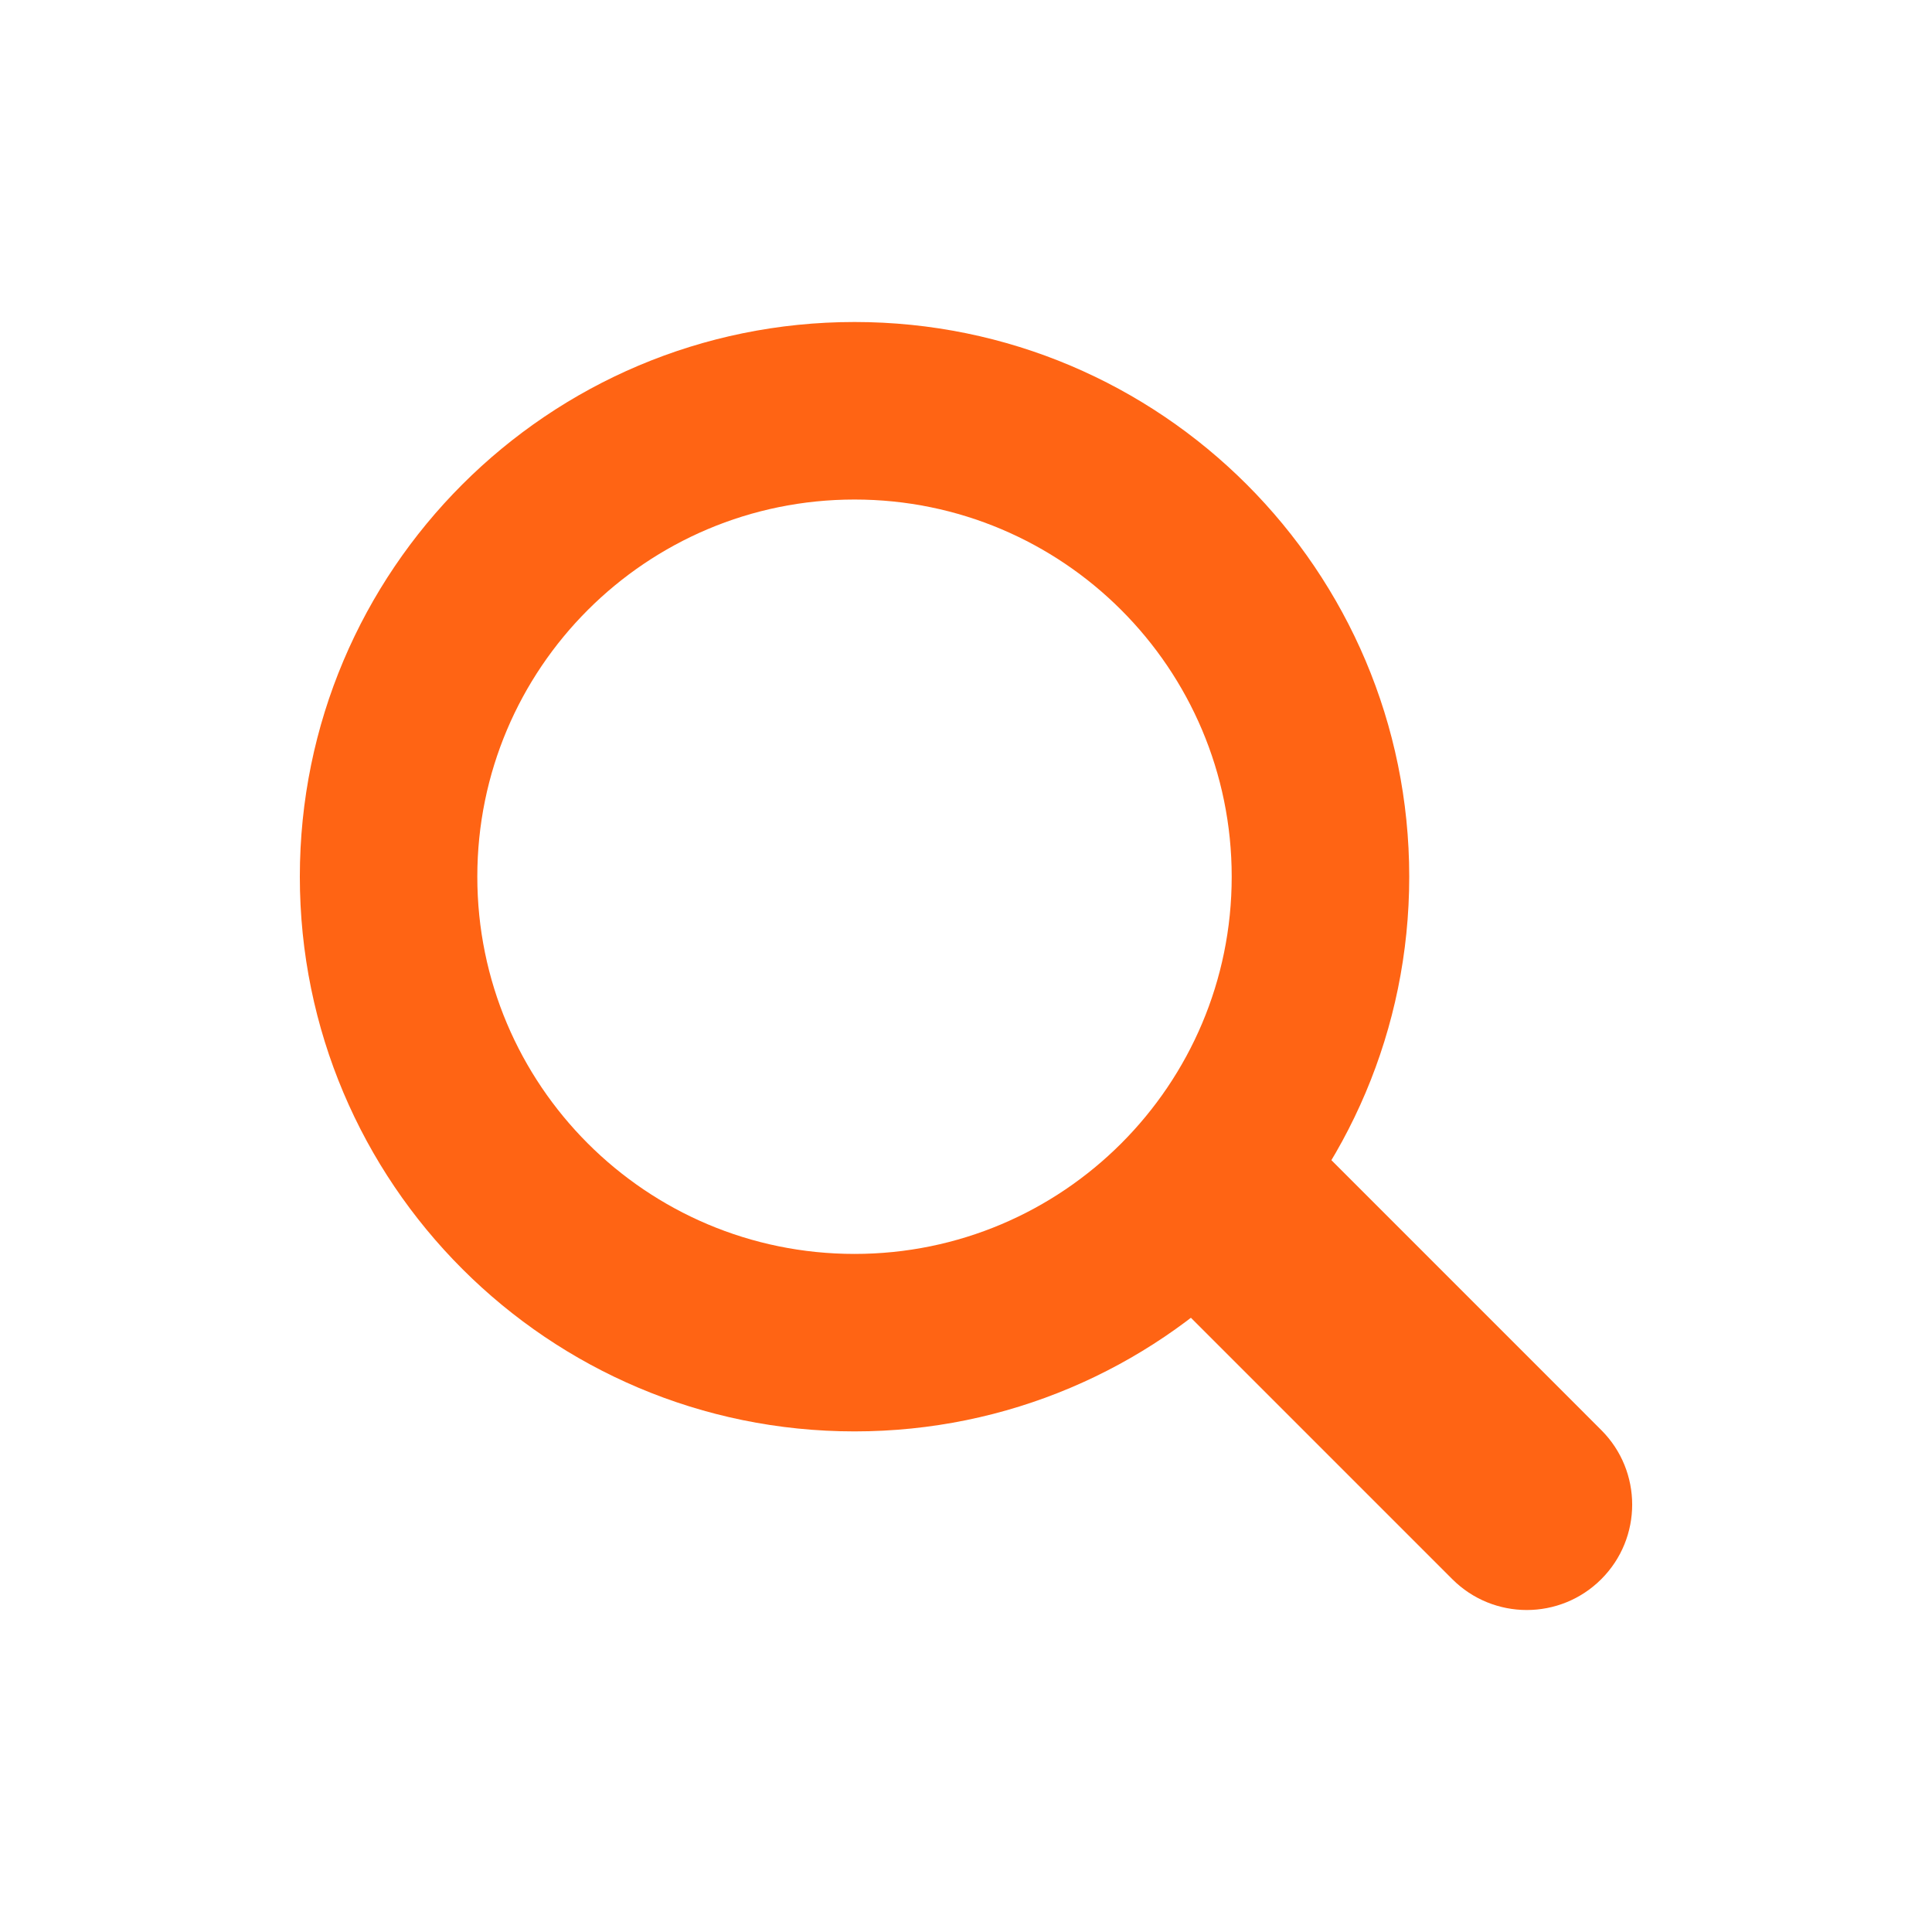
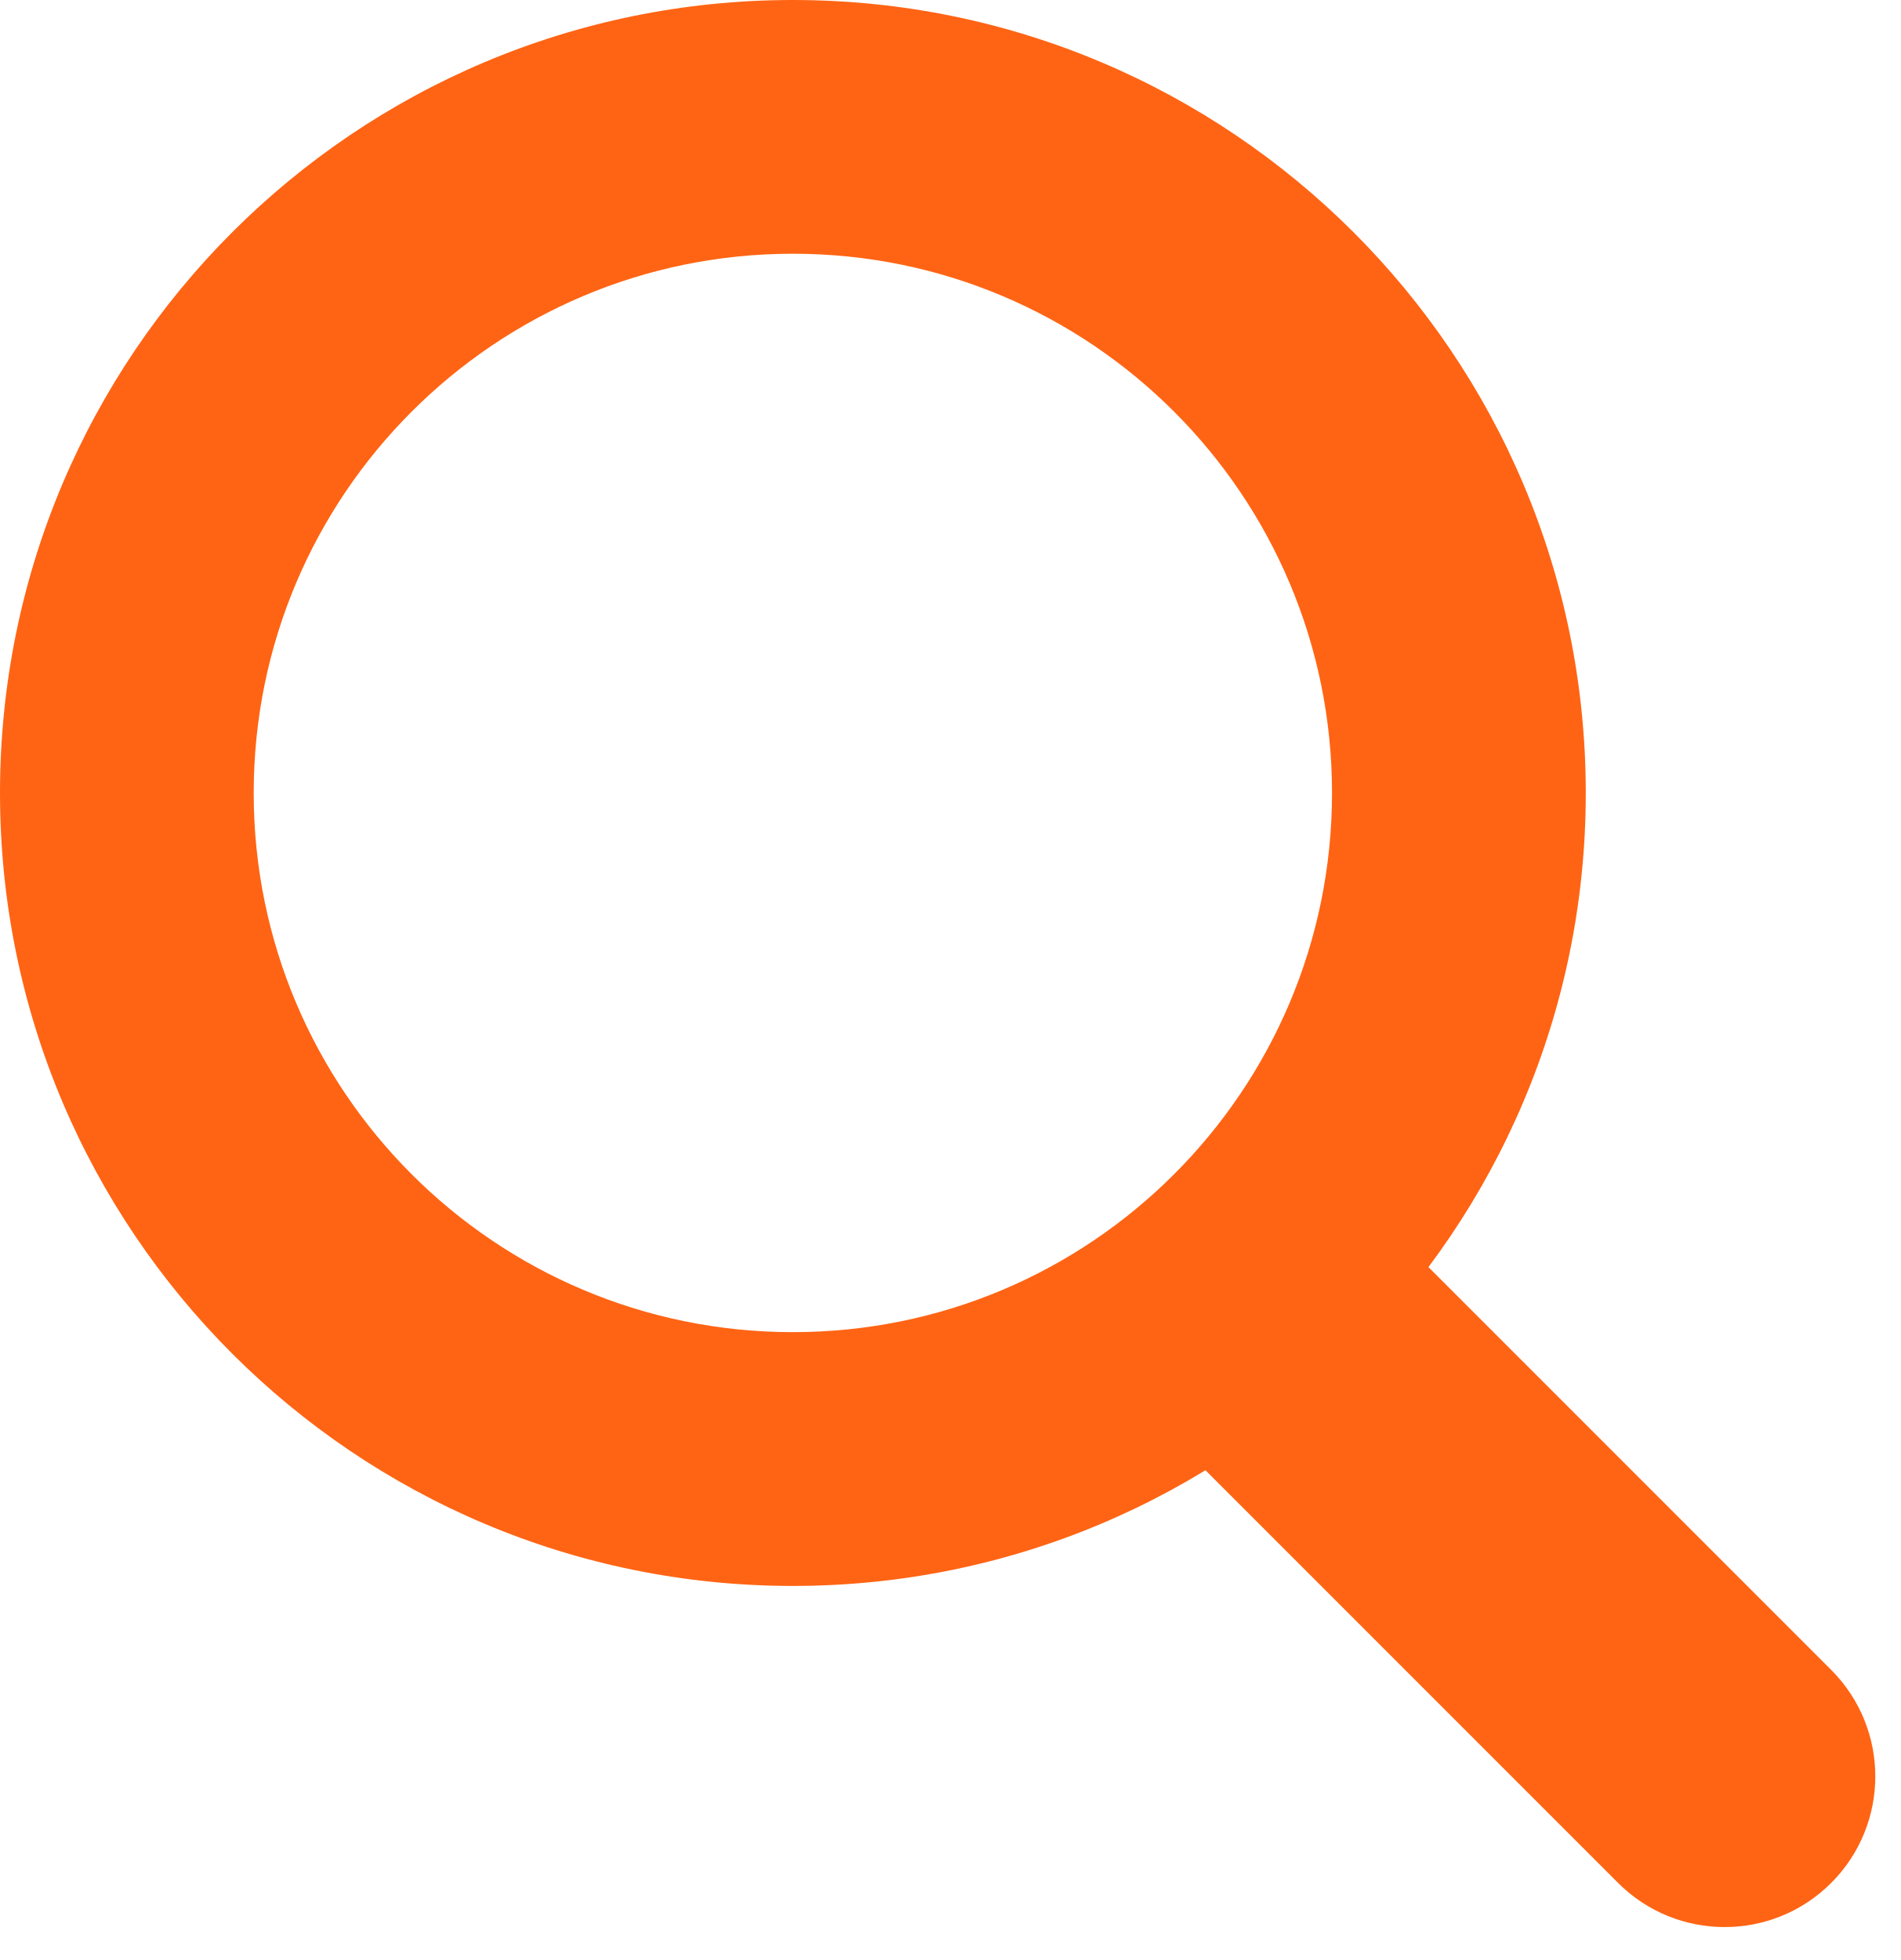
- <svg xmlns="http://www.w3.org/2000/svg" width="36" height="36" viewBox="0 0 36 36" fill="none">
-   <path fill-rule="evenodd" clip-rule="evenodd" d="M15.923 26.672C21.631 26.672 26.259 22.045 26.259 16.336C26.259 10.628 21.631 6 15.923 6C10.214 6 5.587 10.628 5.587 16.336C5.587 22.045 10.214 26.672 15.923 26.672ZM15.923 23.365C19.804 23.365 22.951 20.218 22.951 16.336C22.951 12.454 19.804 9.308 15.923 9.308C12.041 9.308 8.894 12.454 8.894 16.336C8.894 20.218 12.041 23.365 15.923 23.365Z" fill="#FF6414" />
-   <path d="M21.652 24.016C20.886 23.249 20.886 22.006 21.652 21.239C22.419 20.472 23.663 20.472 24.43 21.239L29.838 26.648C30.605 27.414 30.605 28.658 29.838 29.425C29.071 30.192 27.828 30.192 27.061 29.425L21.652 24.016Z" fill="#FF6414" />
+ <svg xmlns="http://www.w3.org/2000/svg" width="32" height="33" viewBox="0 0 32 33" fill="none">
+   <path fill-rule="evenodd" clip-rule="evenodd" d="M13.351 26.702C20.724 26.702 26.702 20.724 26.702 13.351C26.702 5.977 20.724 0 13.351 0C5.977 0 0 5.977 0 13.351C0 20.724 5.977 26.702 13.351 26.702ZM13.351 22.429C18.365 22.429 22.429 18.365 22.429 13.351C22.429 8.337 18.365 4.272 13.351 4.272C8.337 4.272 4.272 8.337 4.272 13.351C4.272 18.365 8.337 22.429 13.351 22.429Z" fill="#FF6414" />
+   <path d="M20.261 24.717C20.095 24.113 21.009 23.878 22 22.888C22.991 21.897 23.471 21.291 23.849 21.13L30.834 28.115C31.825 29.106 31.825 30.712 30.834 31.703C29.844 32.693 28.238 32.693 27.247 31.703L20.261 24.717Z" fill="#FF6414" />
</svg>
